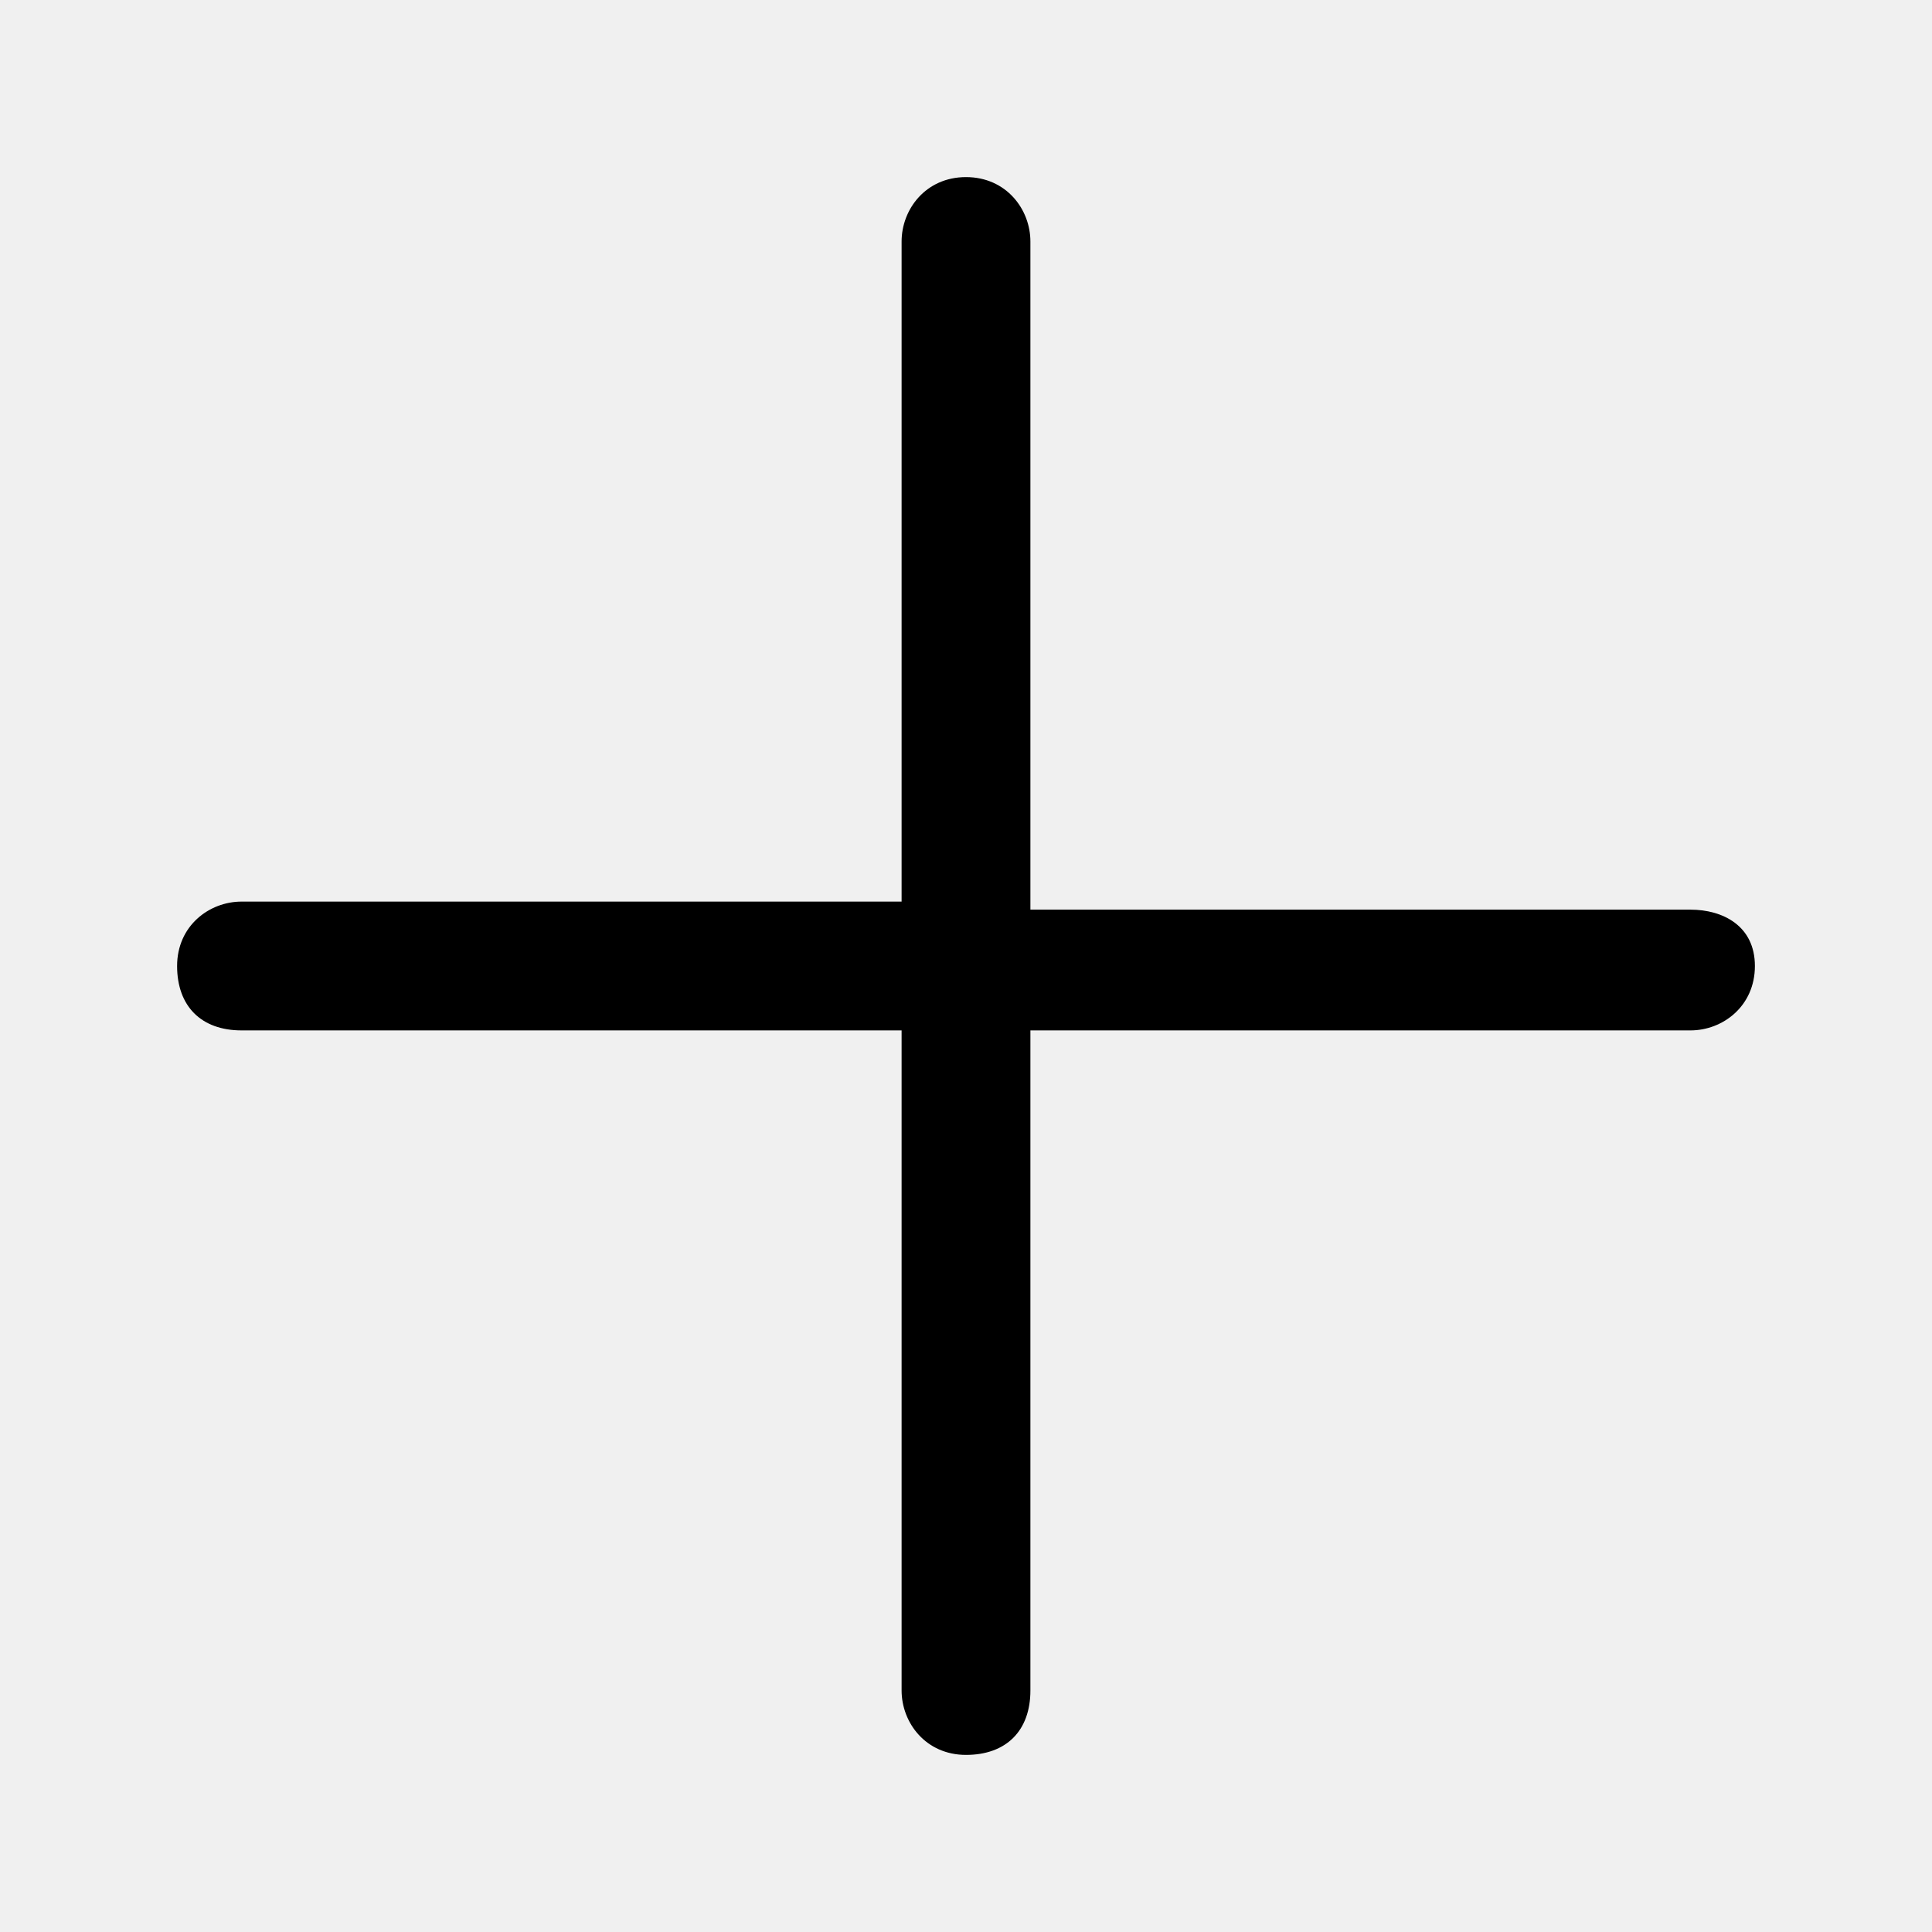
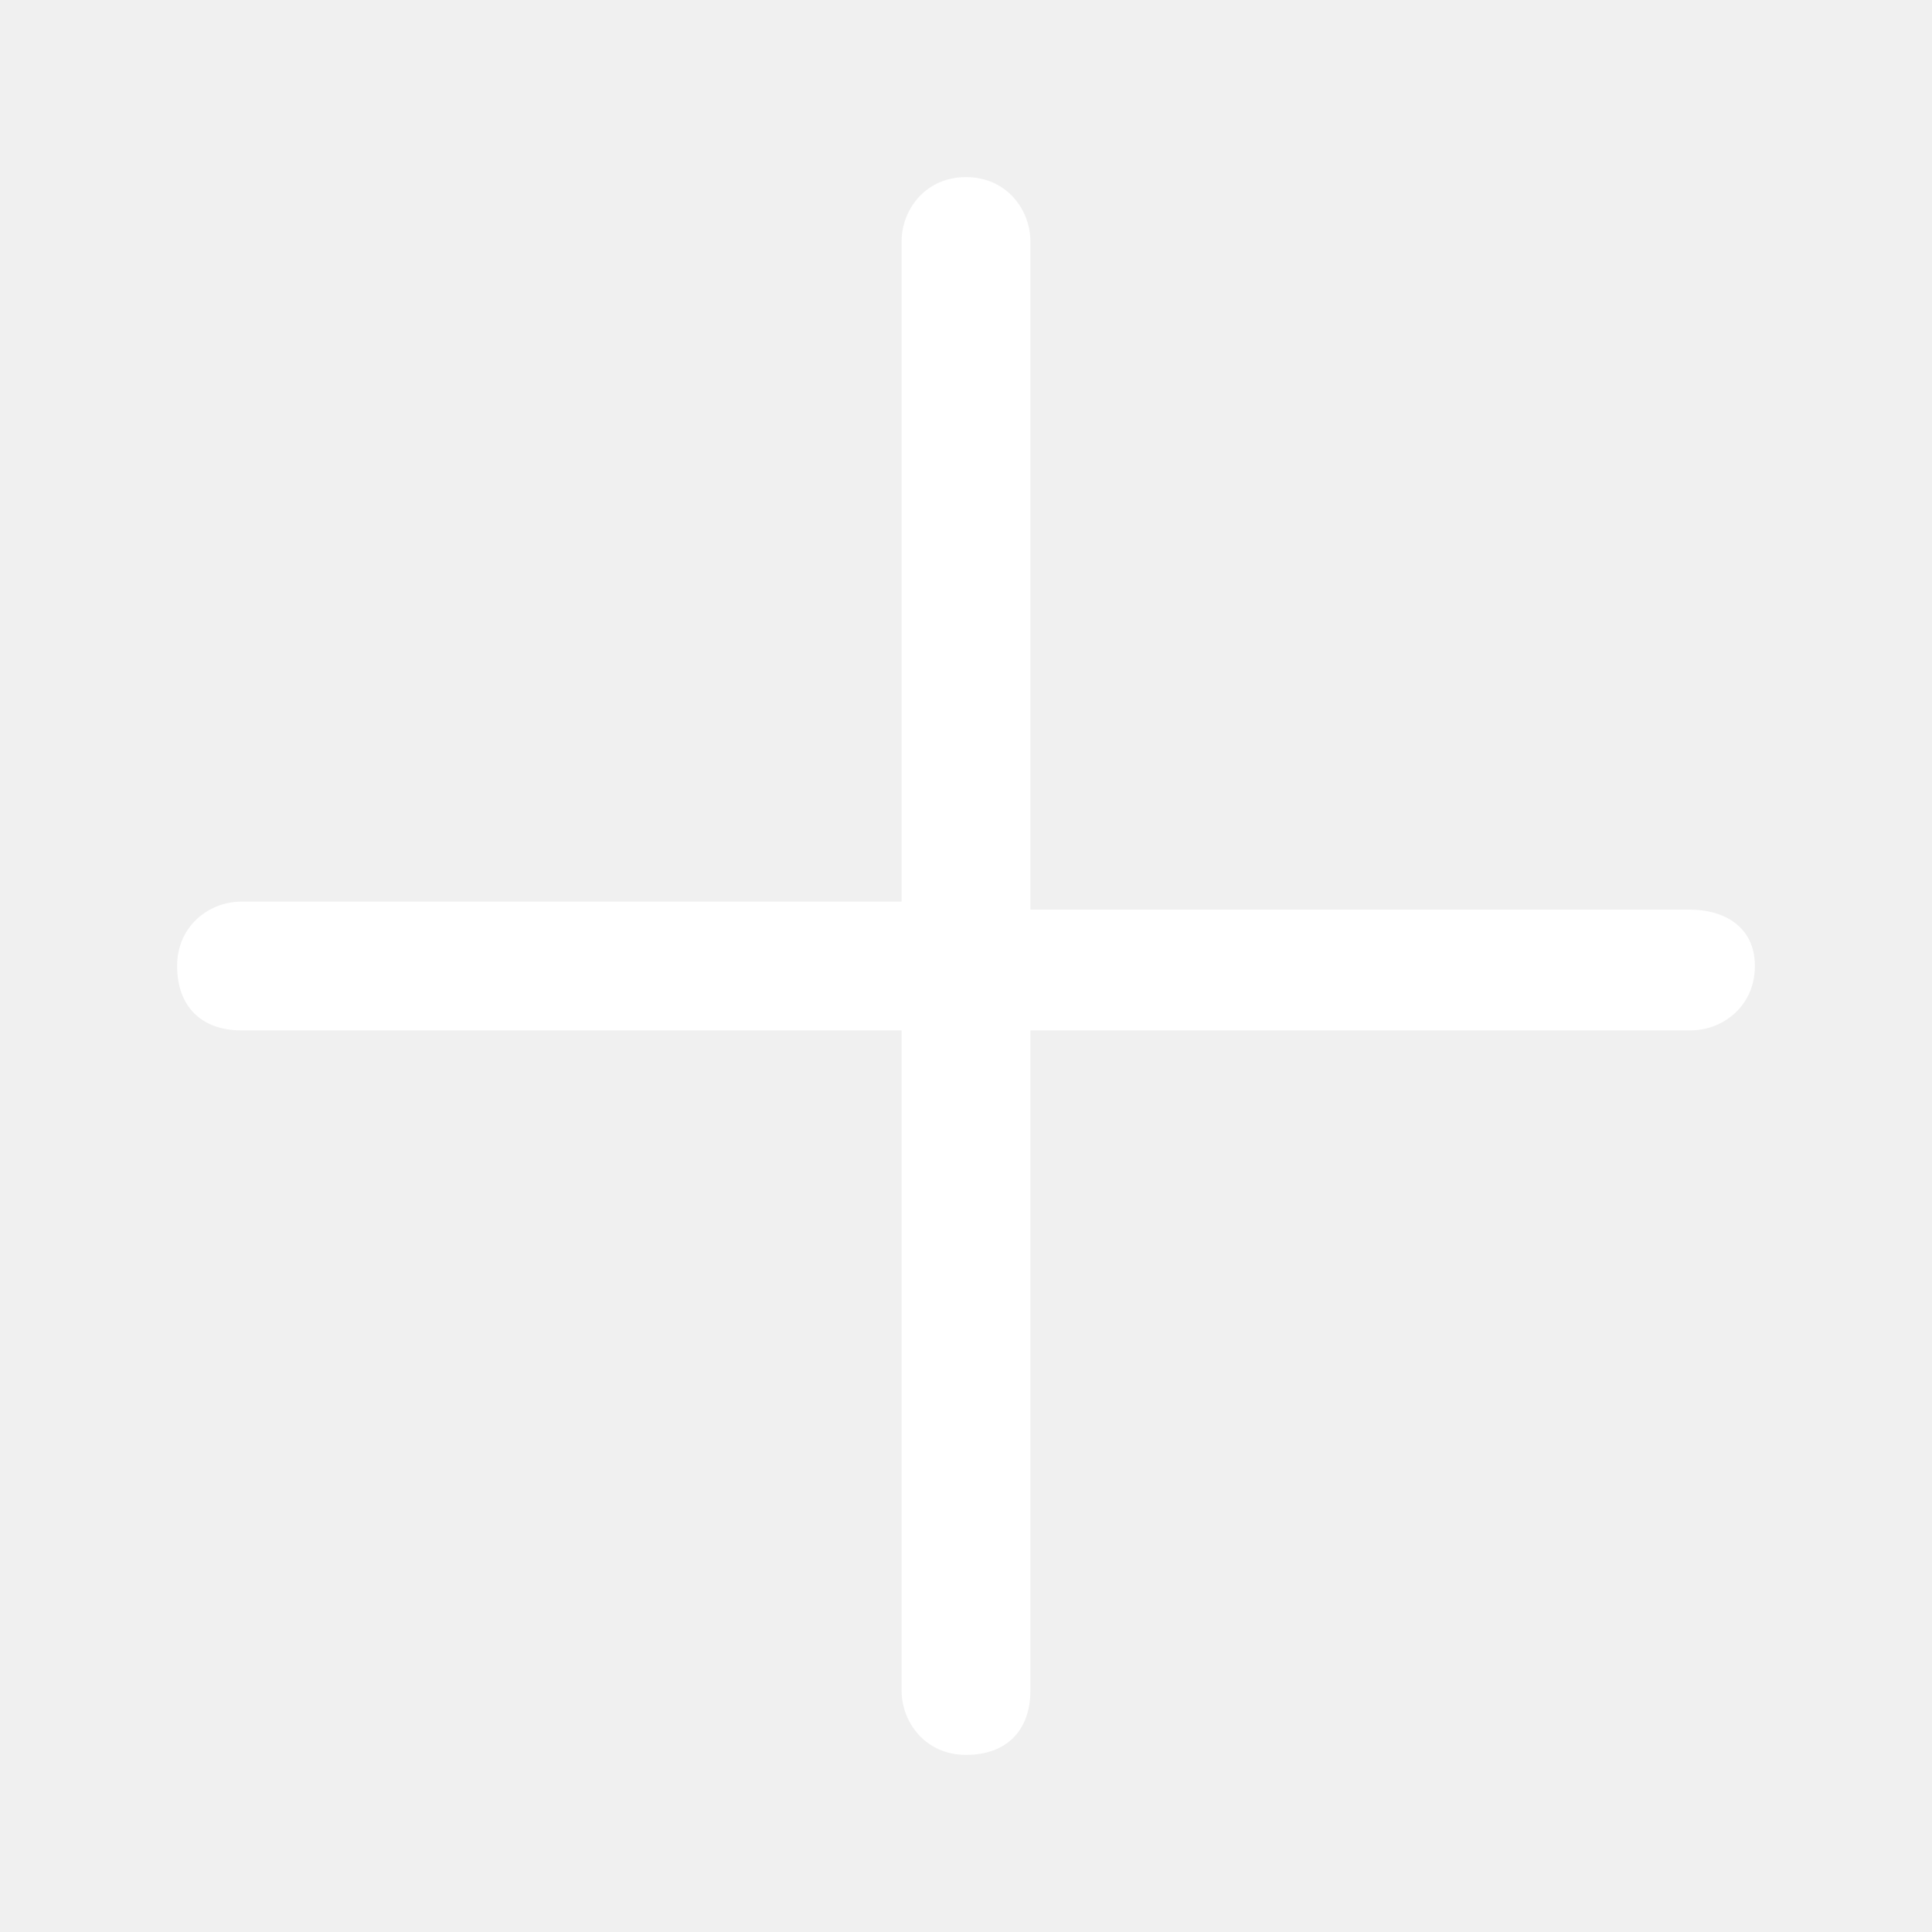
- <svg aria-label="Biểu tượng dấu cộng" className="rounded-[50%]" fill="currentColor" height="30" role="img" viewBox="0 0 24 24" width="30">
+ <svg xmlns="http://www.w3.org/2000/svg" aria-label="Biểu tượng dấu cộng" className="rounded-[50%]" fill="white" height="30" role="img" viewBox="0 0 24 24" width="30">
  <path d="M21 11.3h-8.2V3c0-.4-.3-.8-.8-.8s-.8.4-.8.8v8.2H3c-.4 0-.8.3-.8.8s.3.8.8.8h8.2V21c0 .4.3.8.8.8s.8-.3.8-.8v-8.2H21c.4 0 .8-.3.8-.8s-.4-.7-.8-.7z" />
</svg>
